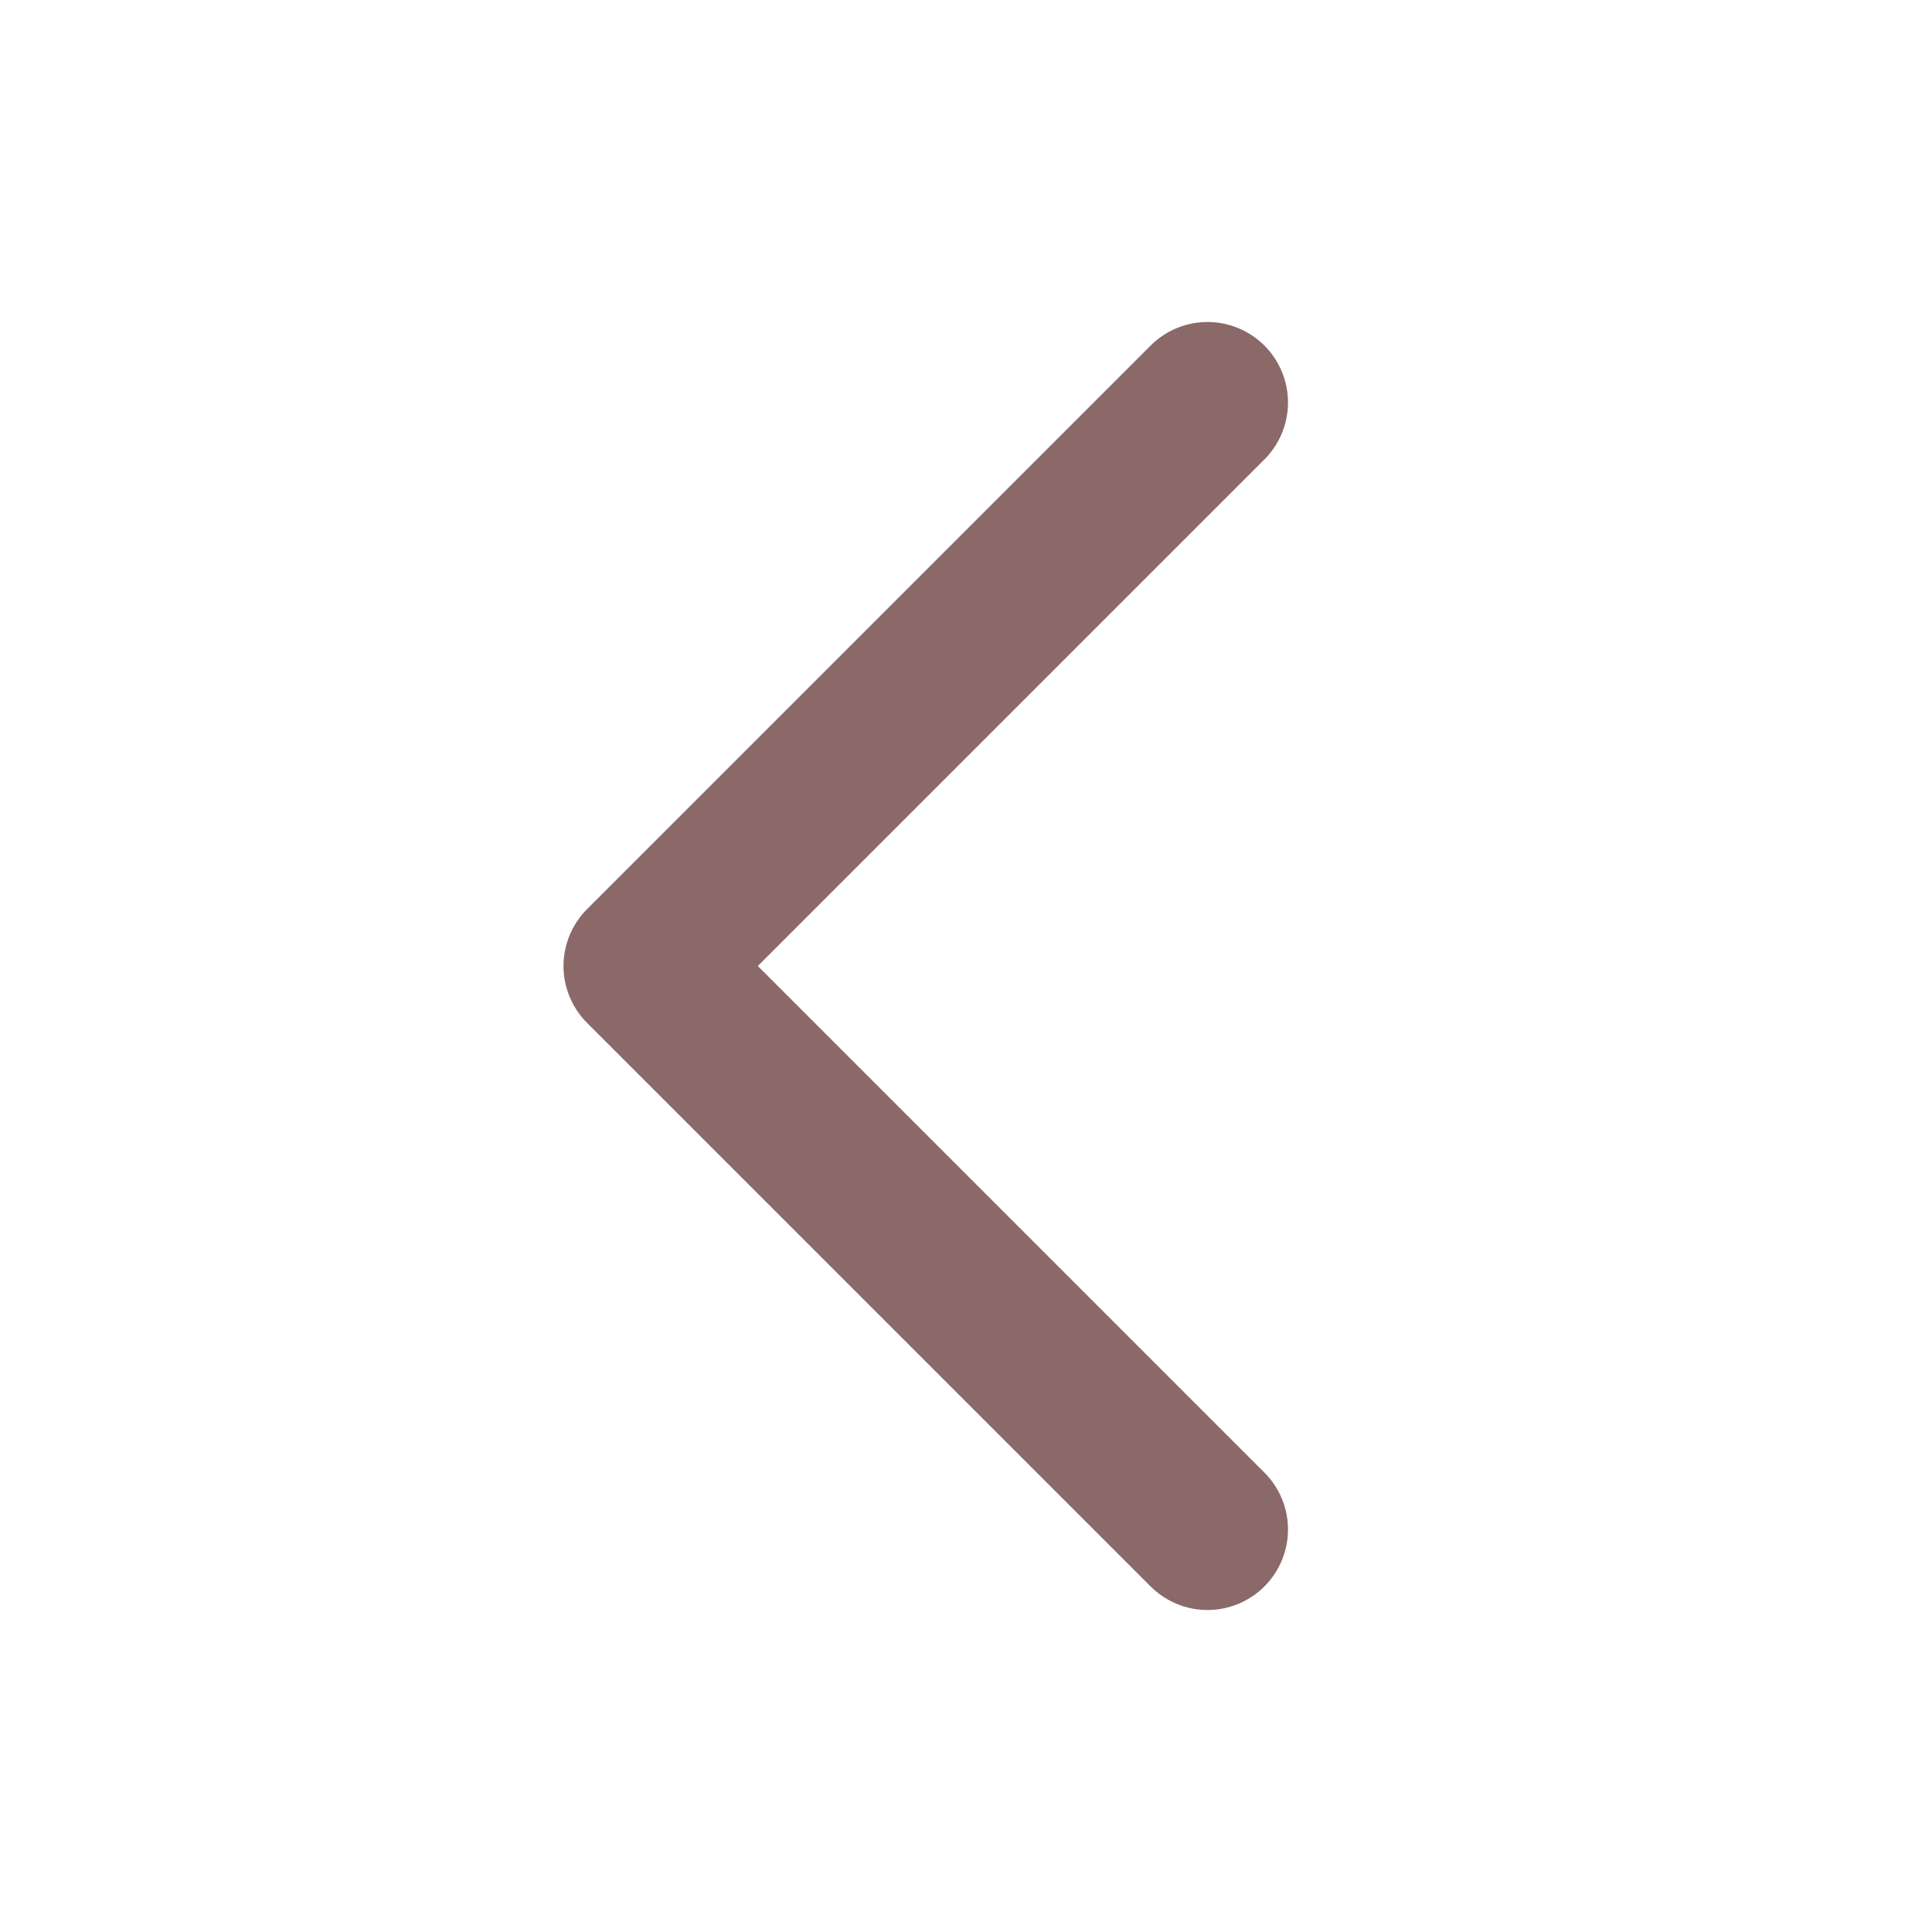
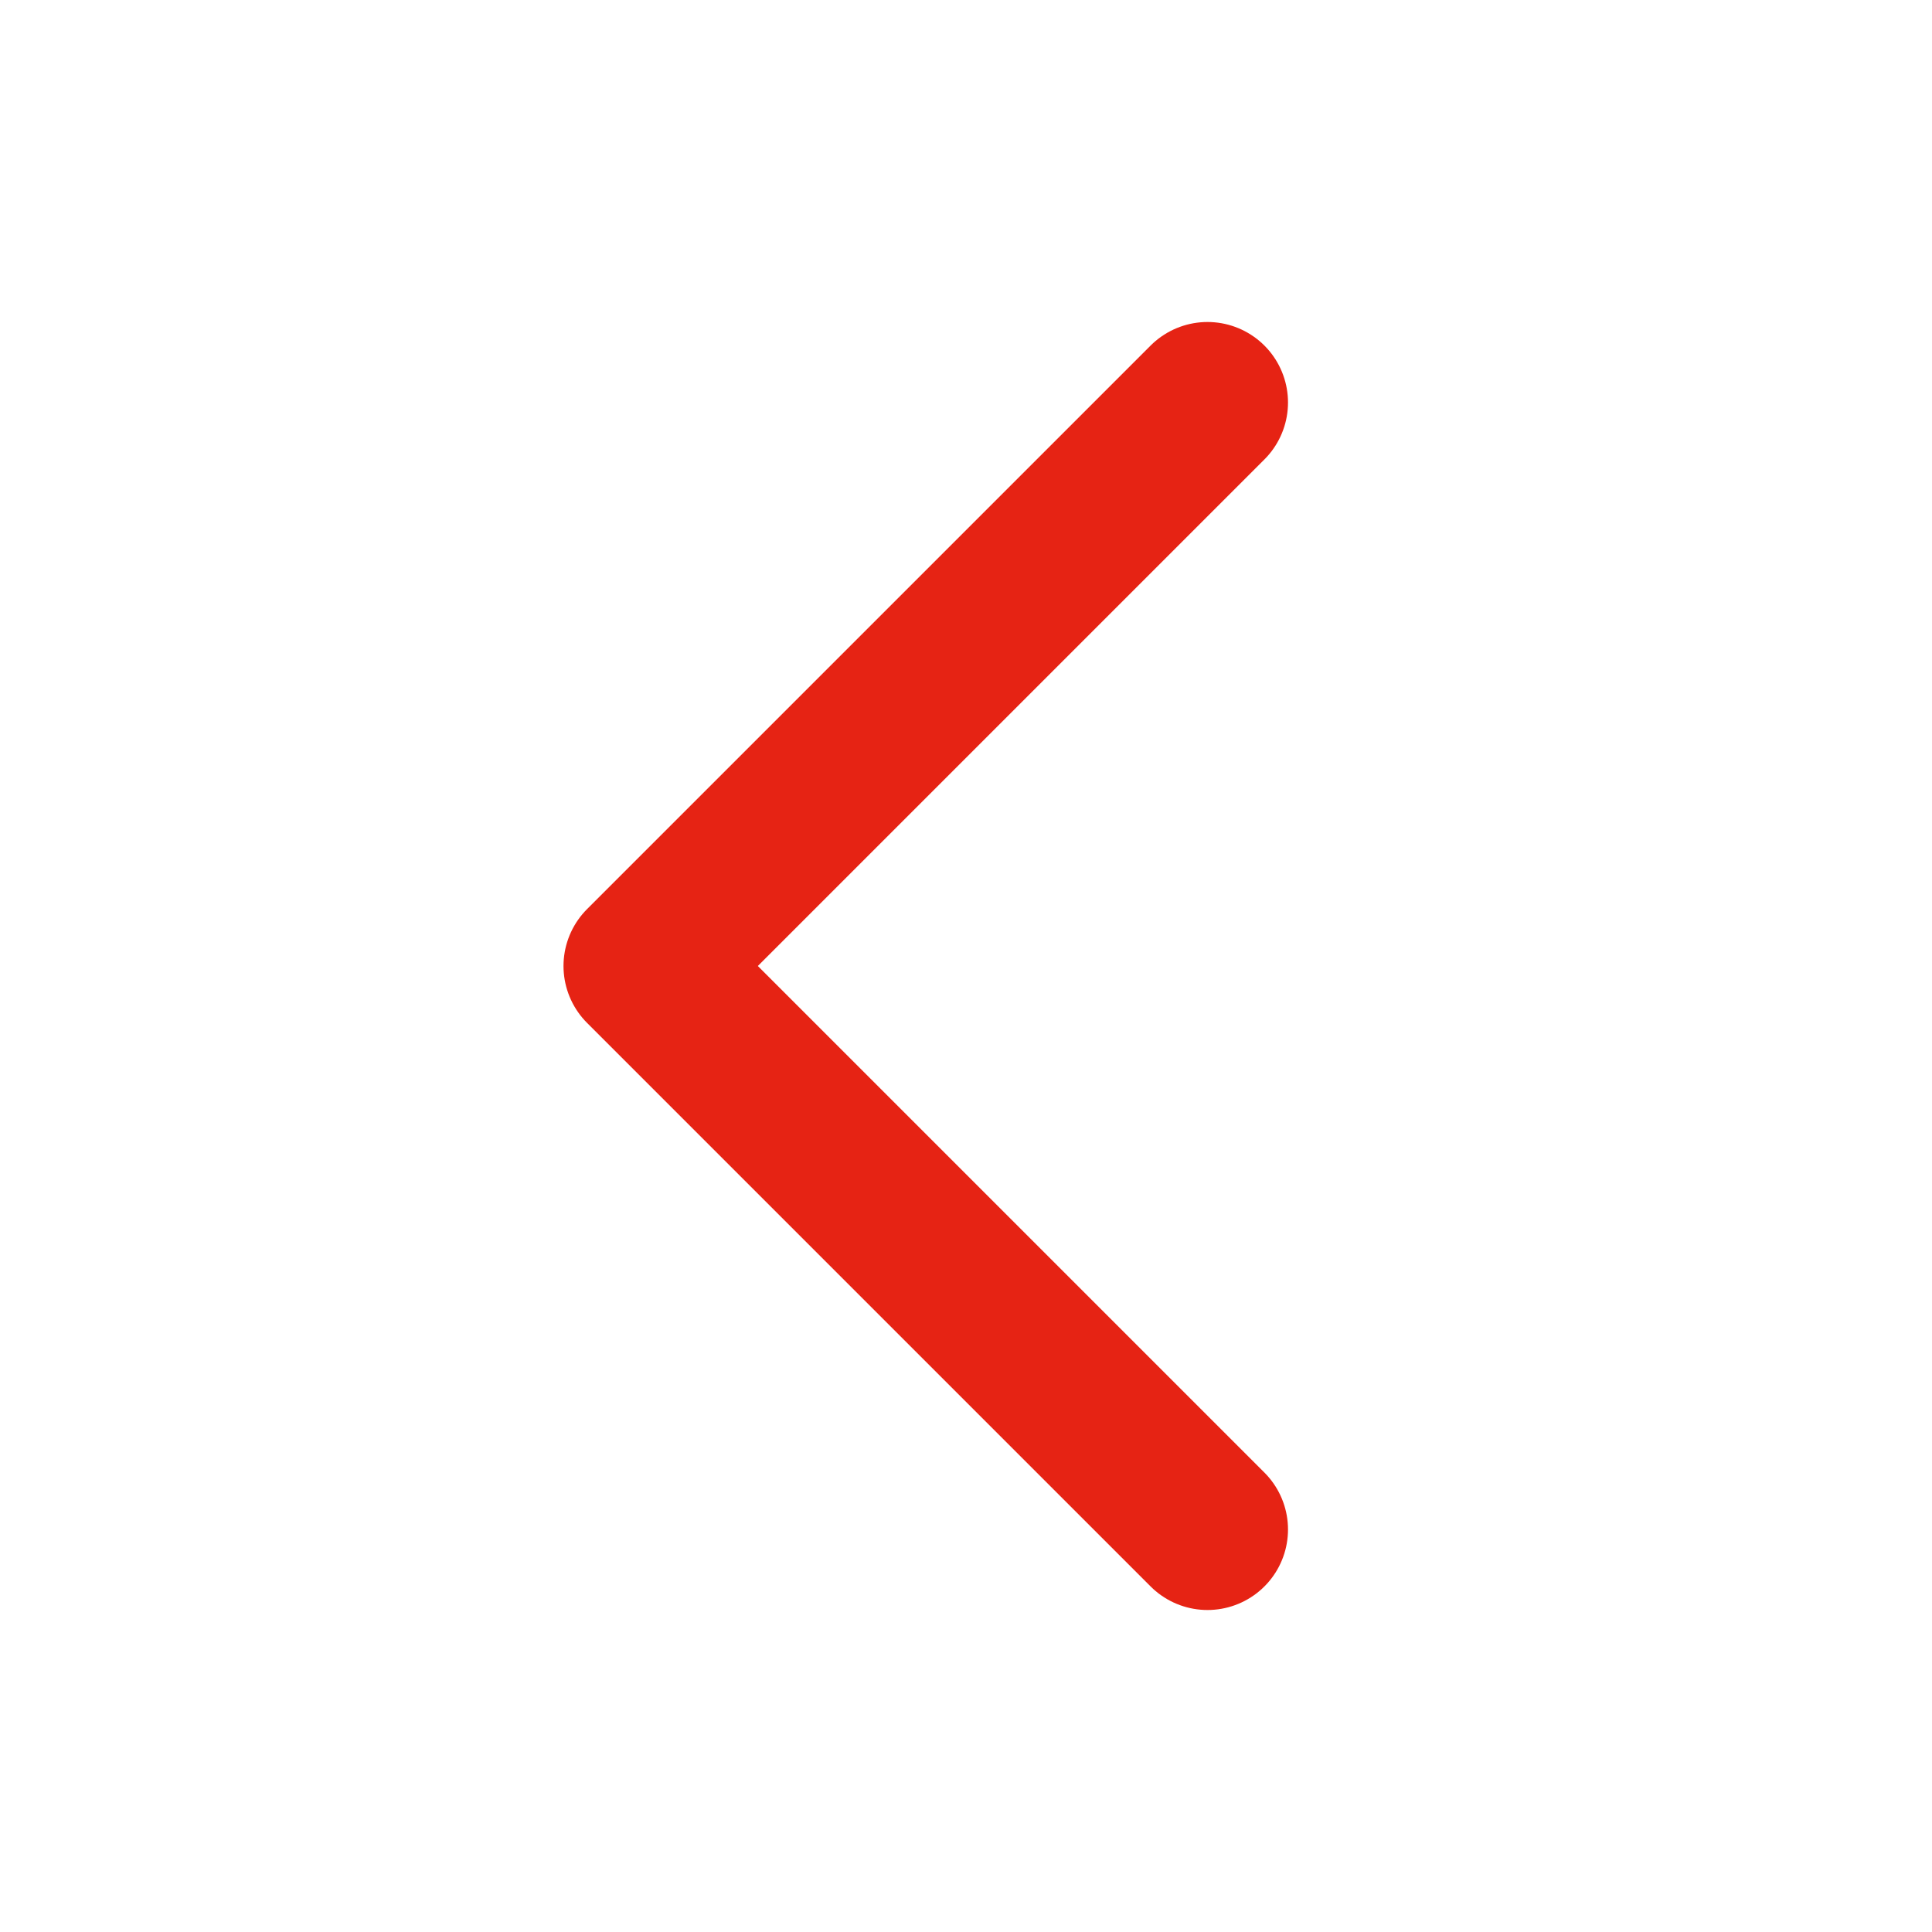
<svg xmlns="http://www.w3.org/2000/svg" width="24" height="24" viewBox="0 0 24 24" fill="none">
  <g id="Arrow / Chevron_Left">
-     <path id="Vector" d="M15 19L8 12L15 5" stroke="#8C6969" stroke-width="2" stroke-linecap="round" stroke-linejoin="round" />
+     <path id="Vector" d="M15 19L8 12L15 5" stroke="#e62314" stroke-width="2" stroke-linecap="round" stroke-linejoin="round" />
  </g>
</svg>
